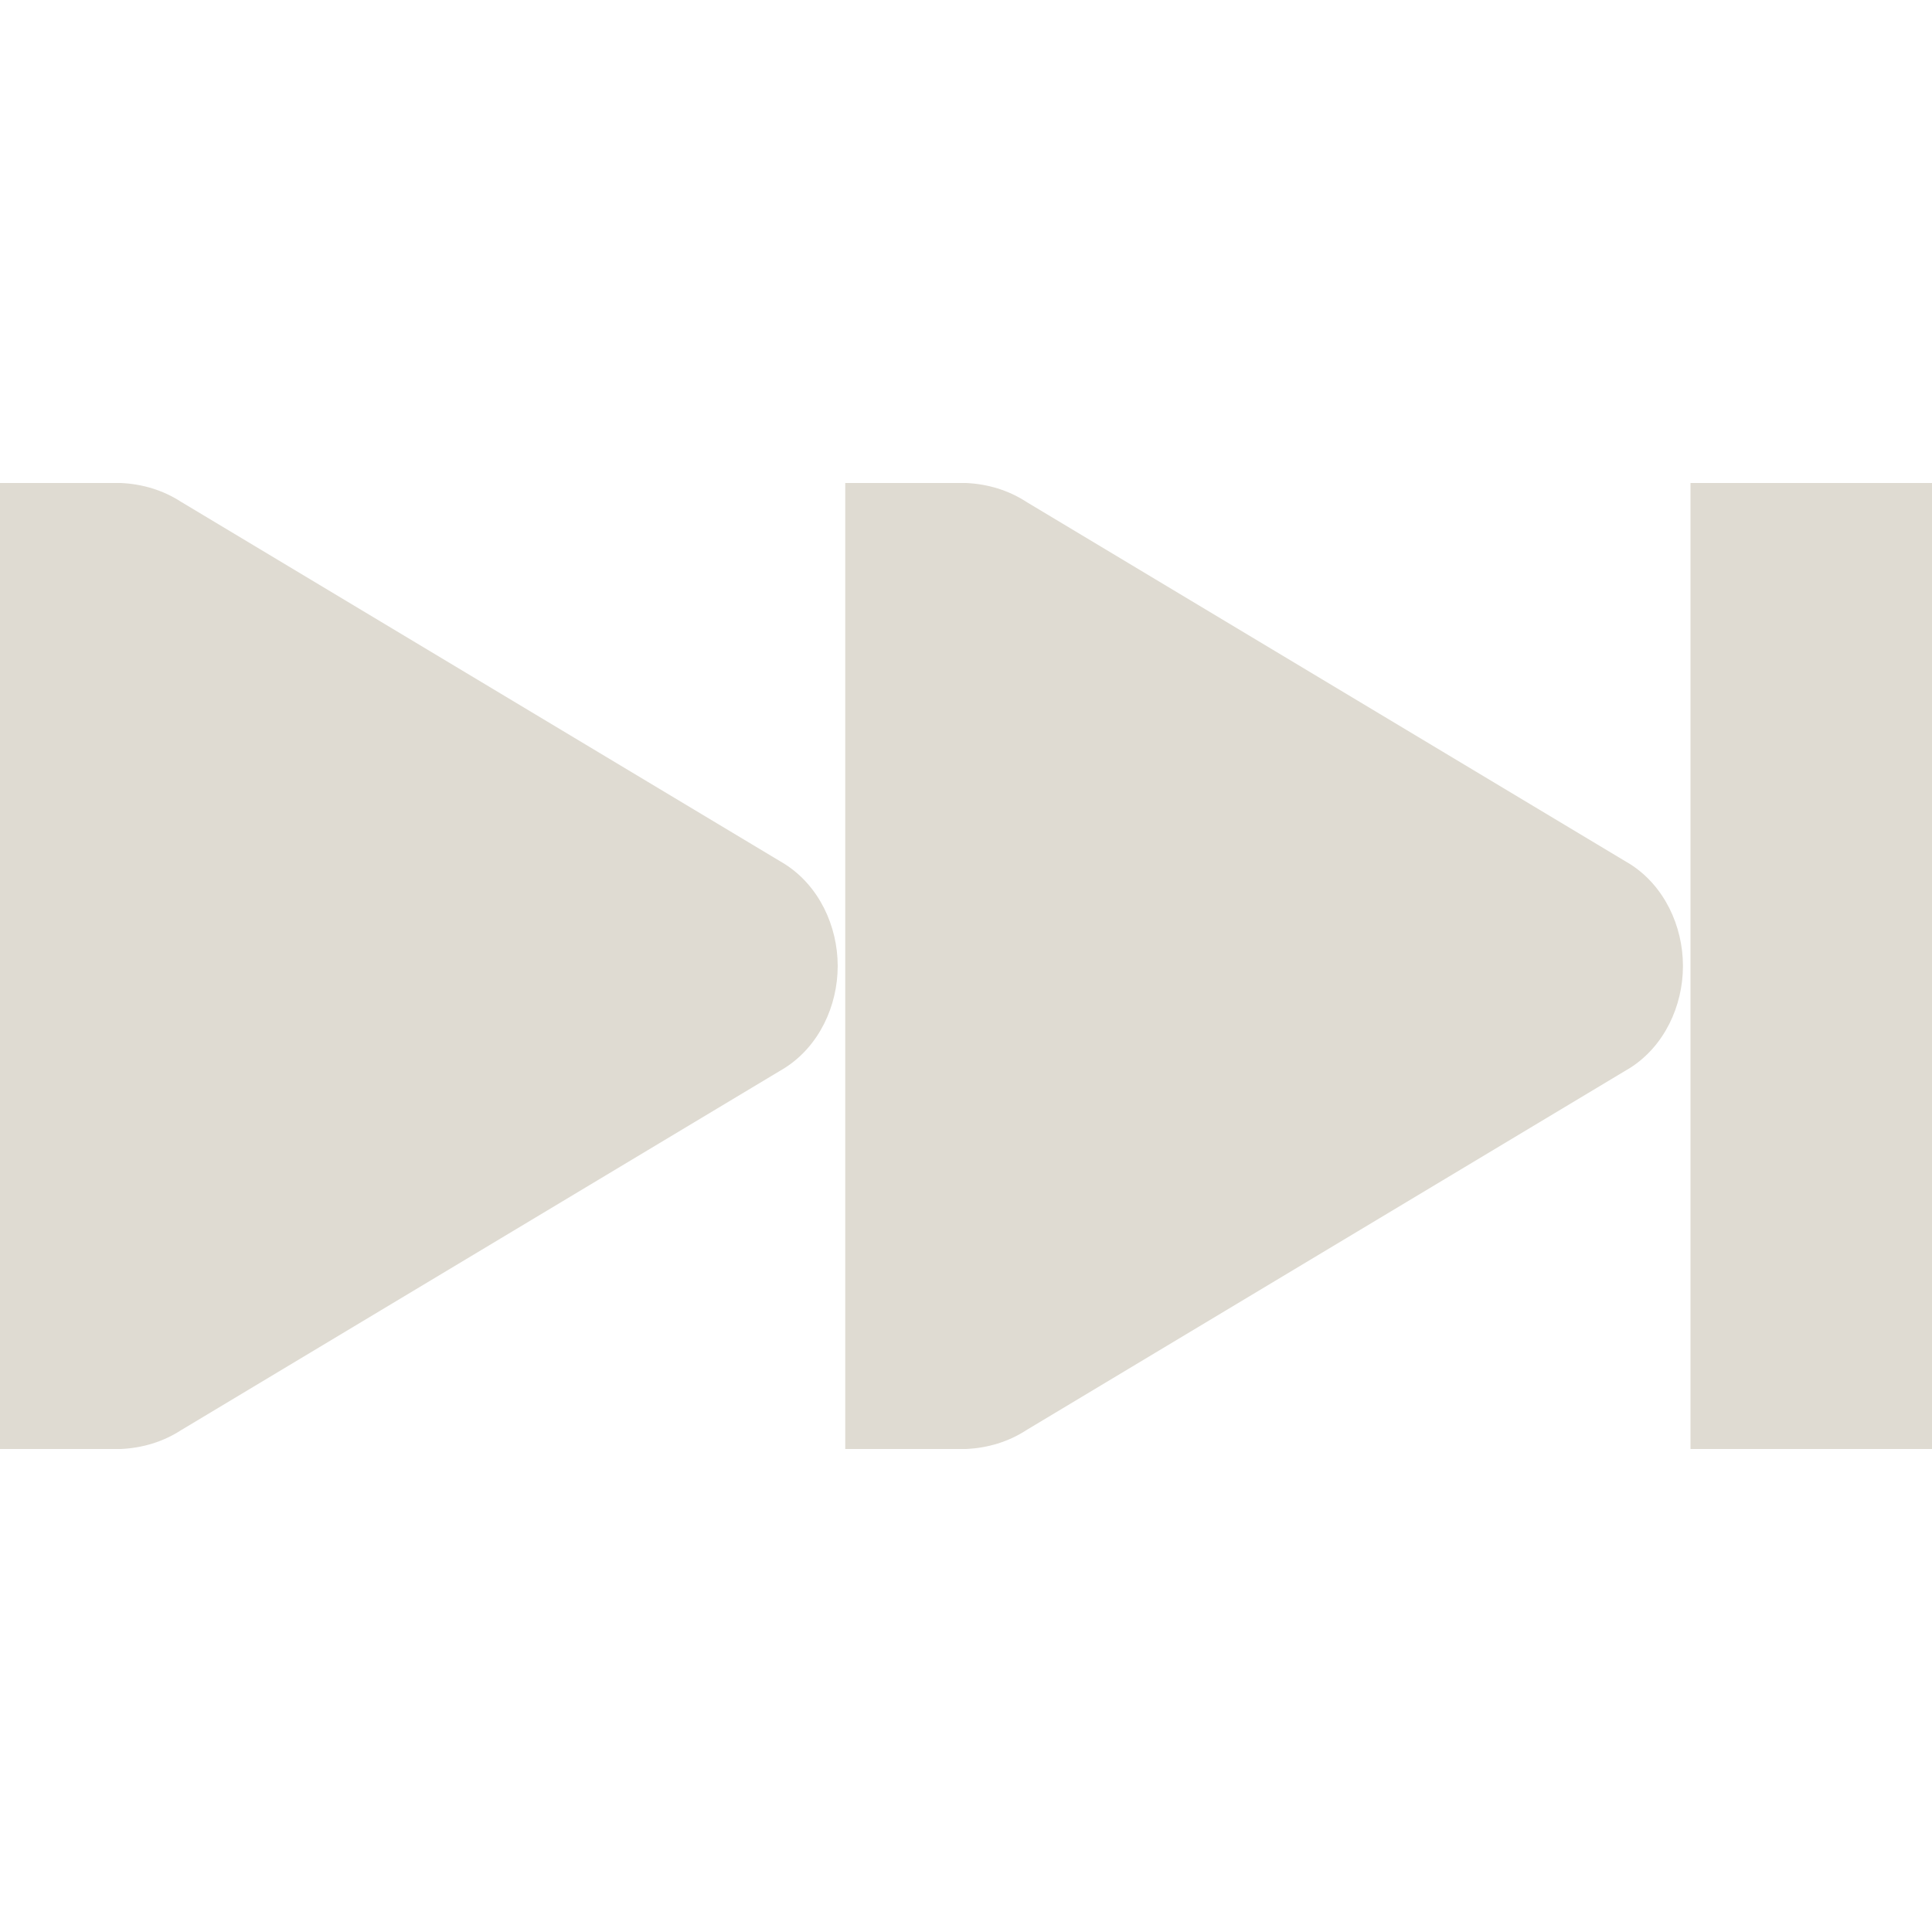
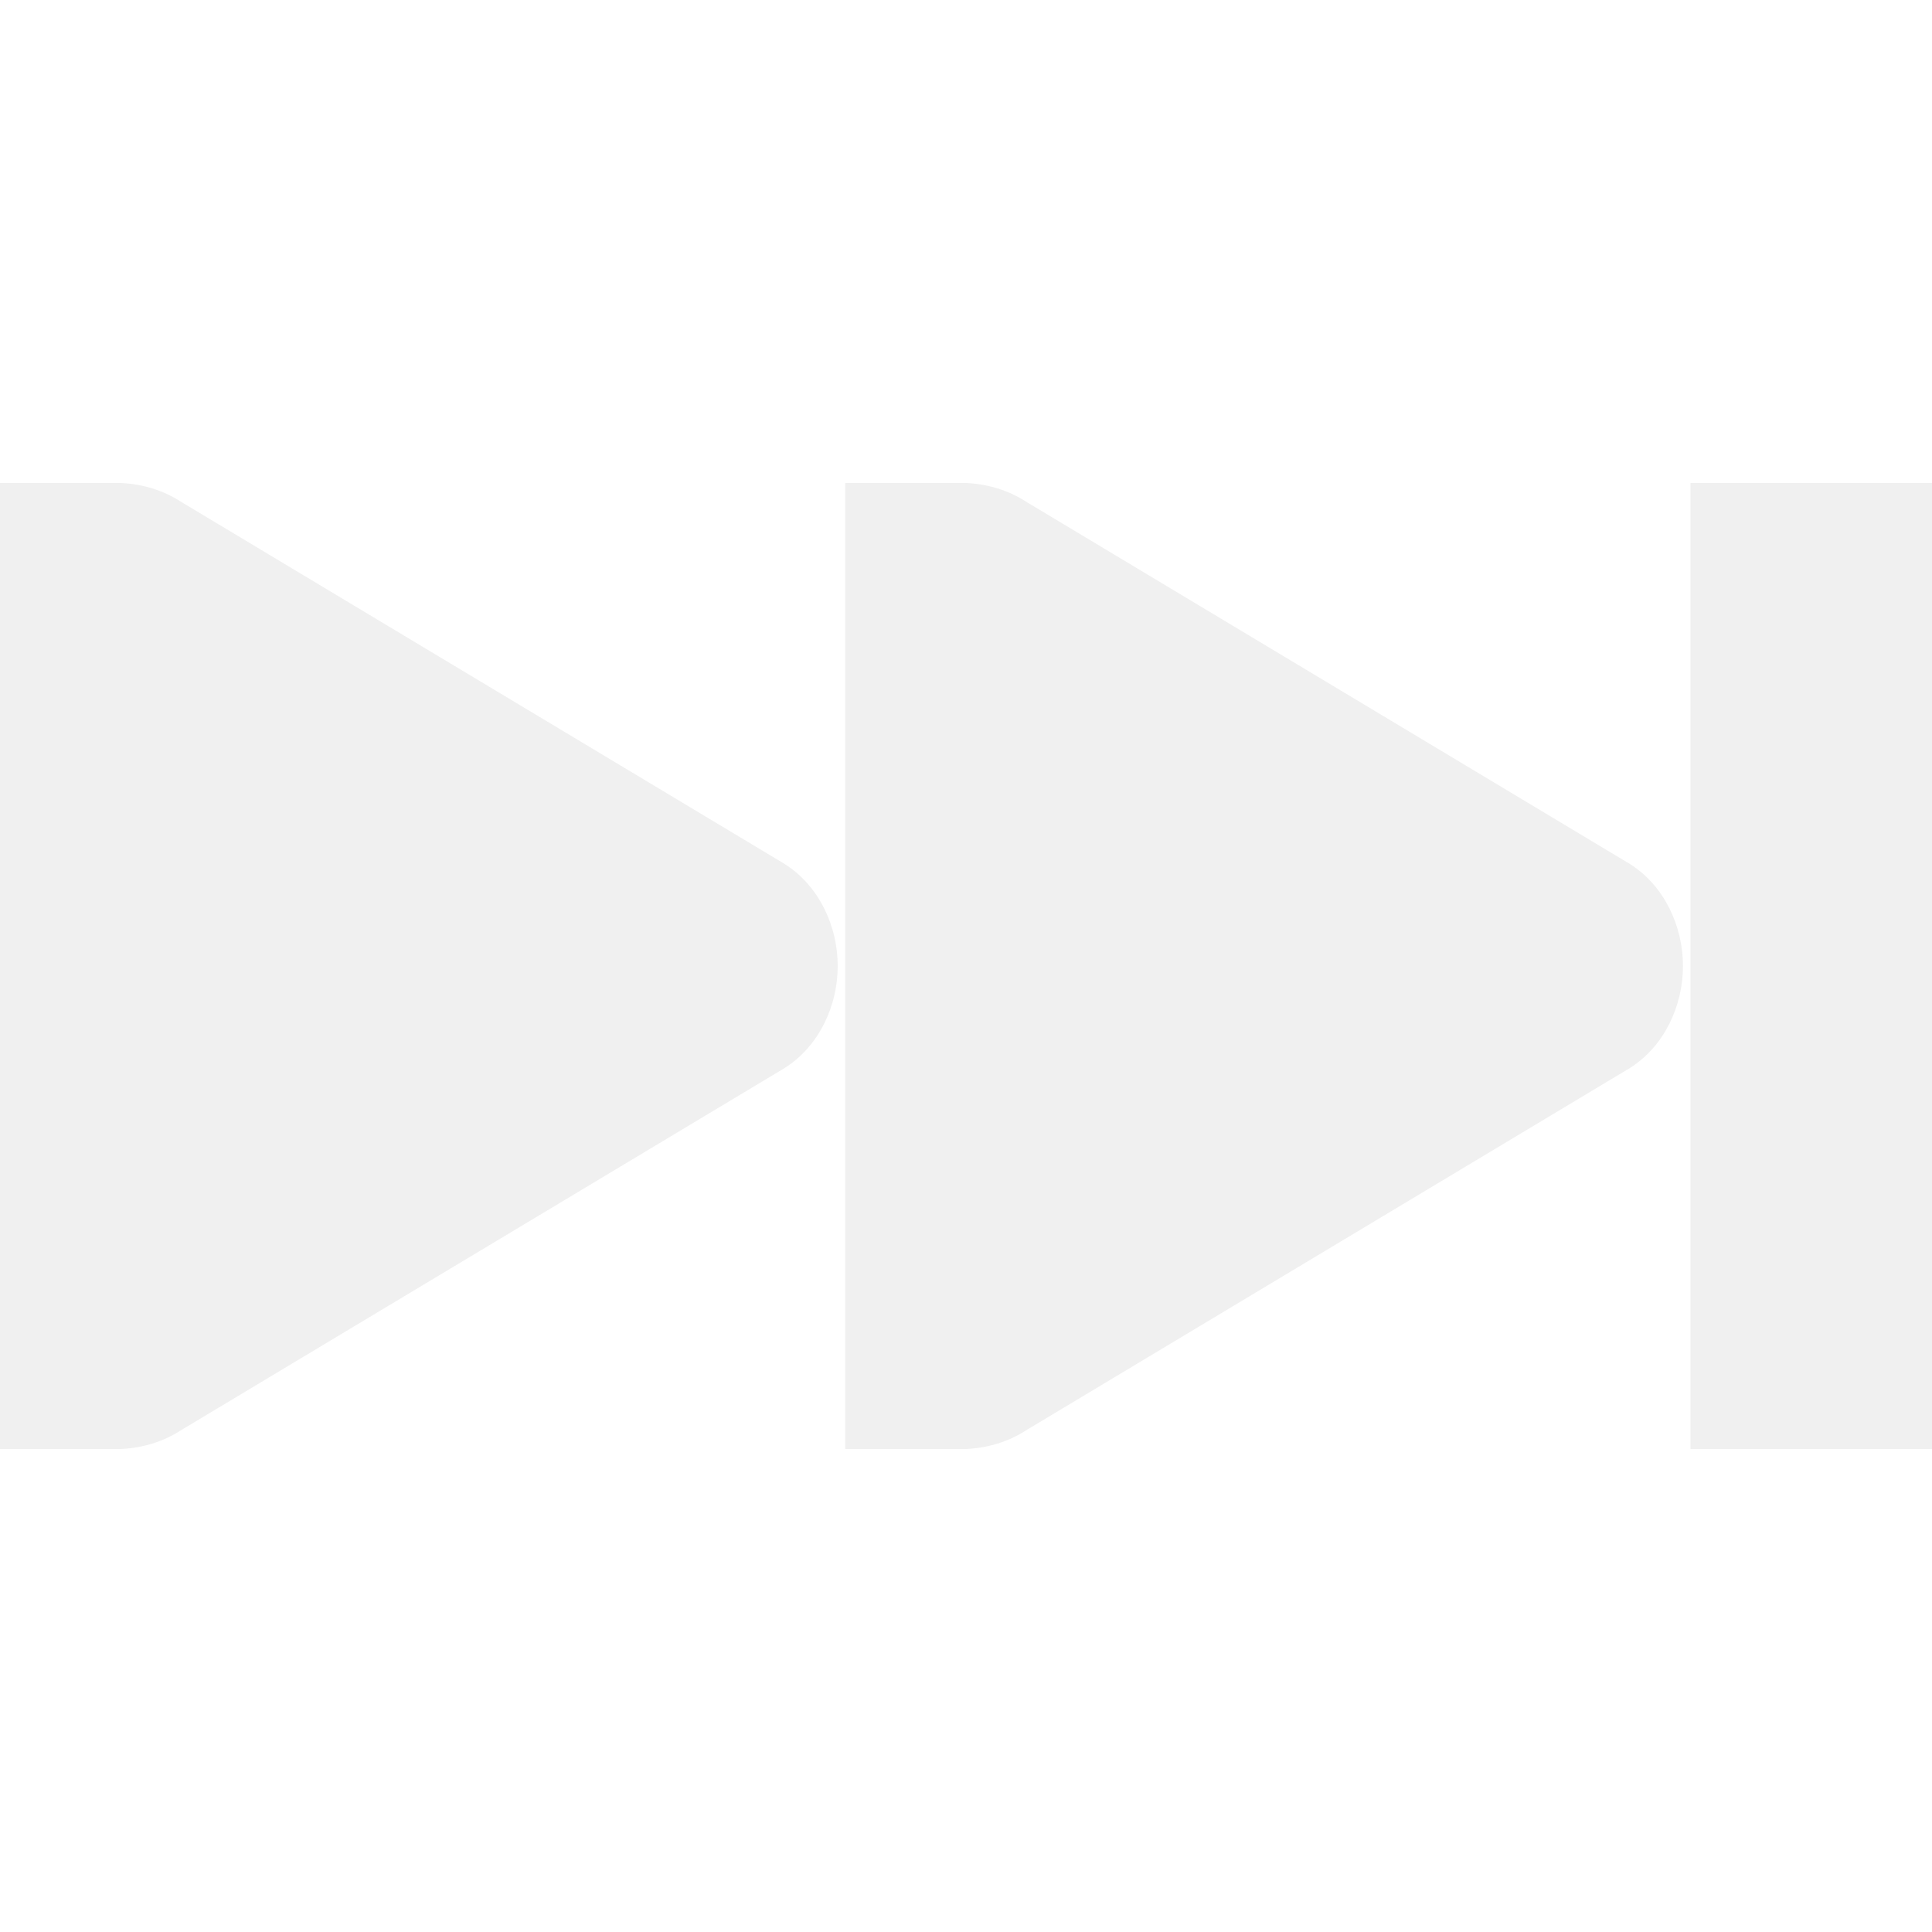
<svg xmlns="http://www.w3.org/2000/svg" height="128pt" width="128pt" version="1.1" viewBox="0 0 128 128">
-   <g id="surface1" fill="#dfdbd2">
+   <g id="surface1" fill="#f0f0f0">
    <path d="m8 32c1.418 0.062 2.809 0.473 4 1.25l40 24c2.258 1.438 3.5 4.094 3.5 6.75s-1.242 5.312-3.5 6.75l-40 24c-1.191 0.777-2.582 1.188-4 1.25h-8v-64z" />
    <path d="m112 32v64h16v-64z" />
    <path d="m64 32c1.418 0.062 2.809 0.473 4 1.25l40 24c2.26 1.438 3.5 4.094 3.5 6.75s-1.24 5.312-3.5 6.75l-40 24c-1.191 0.777-2.582 1.188-4 1.25h-8v-64z" />
  </g>
</svg>
